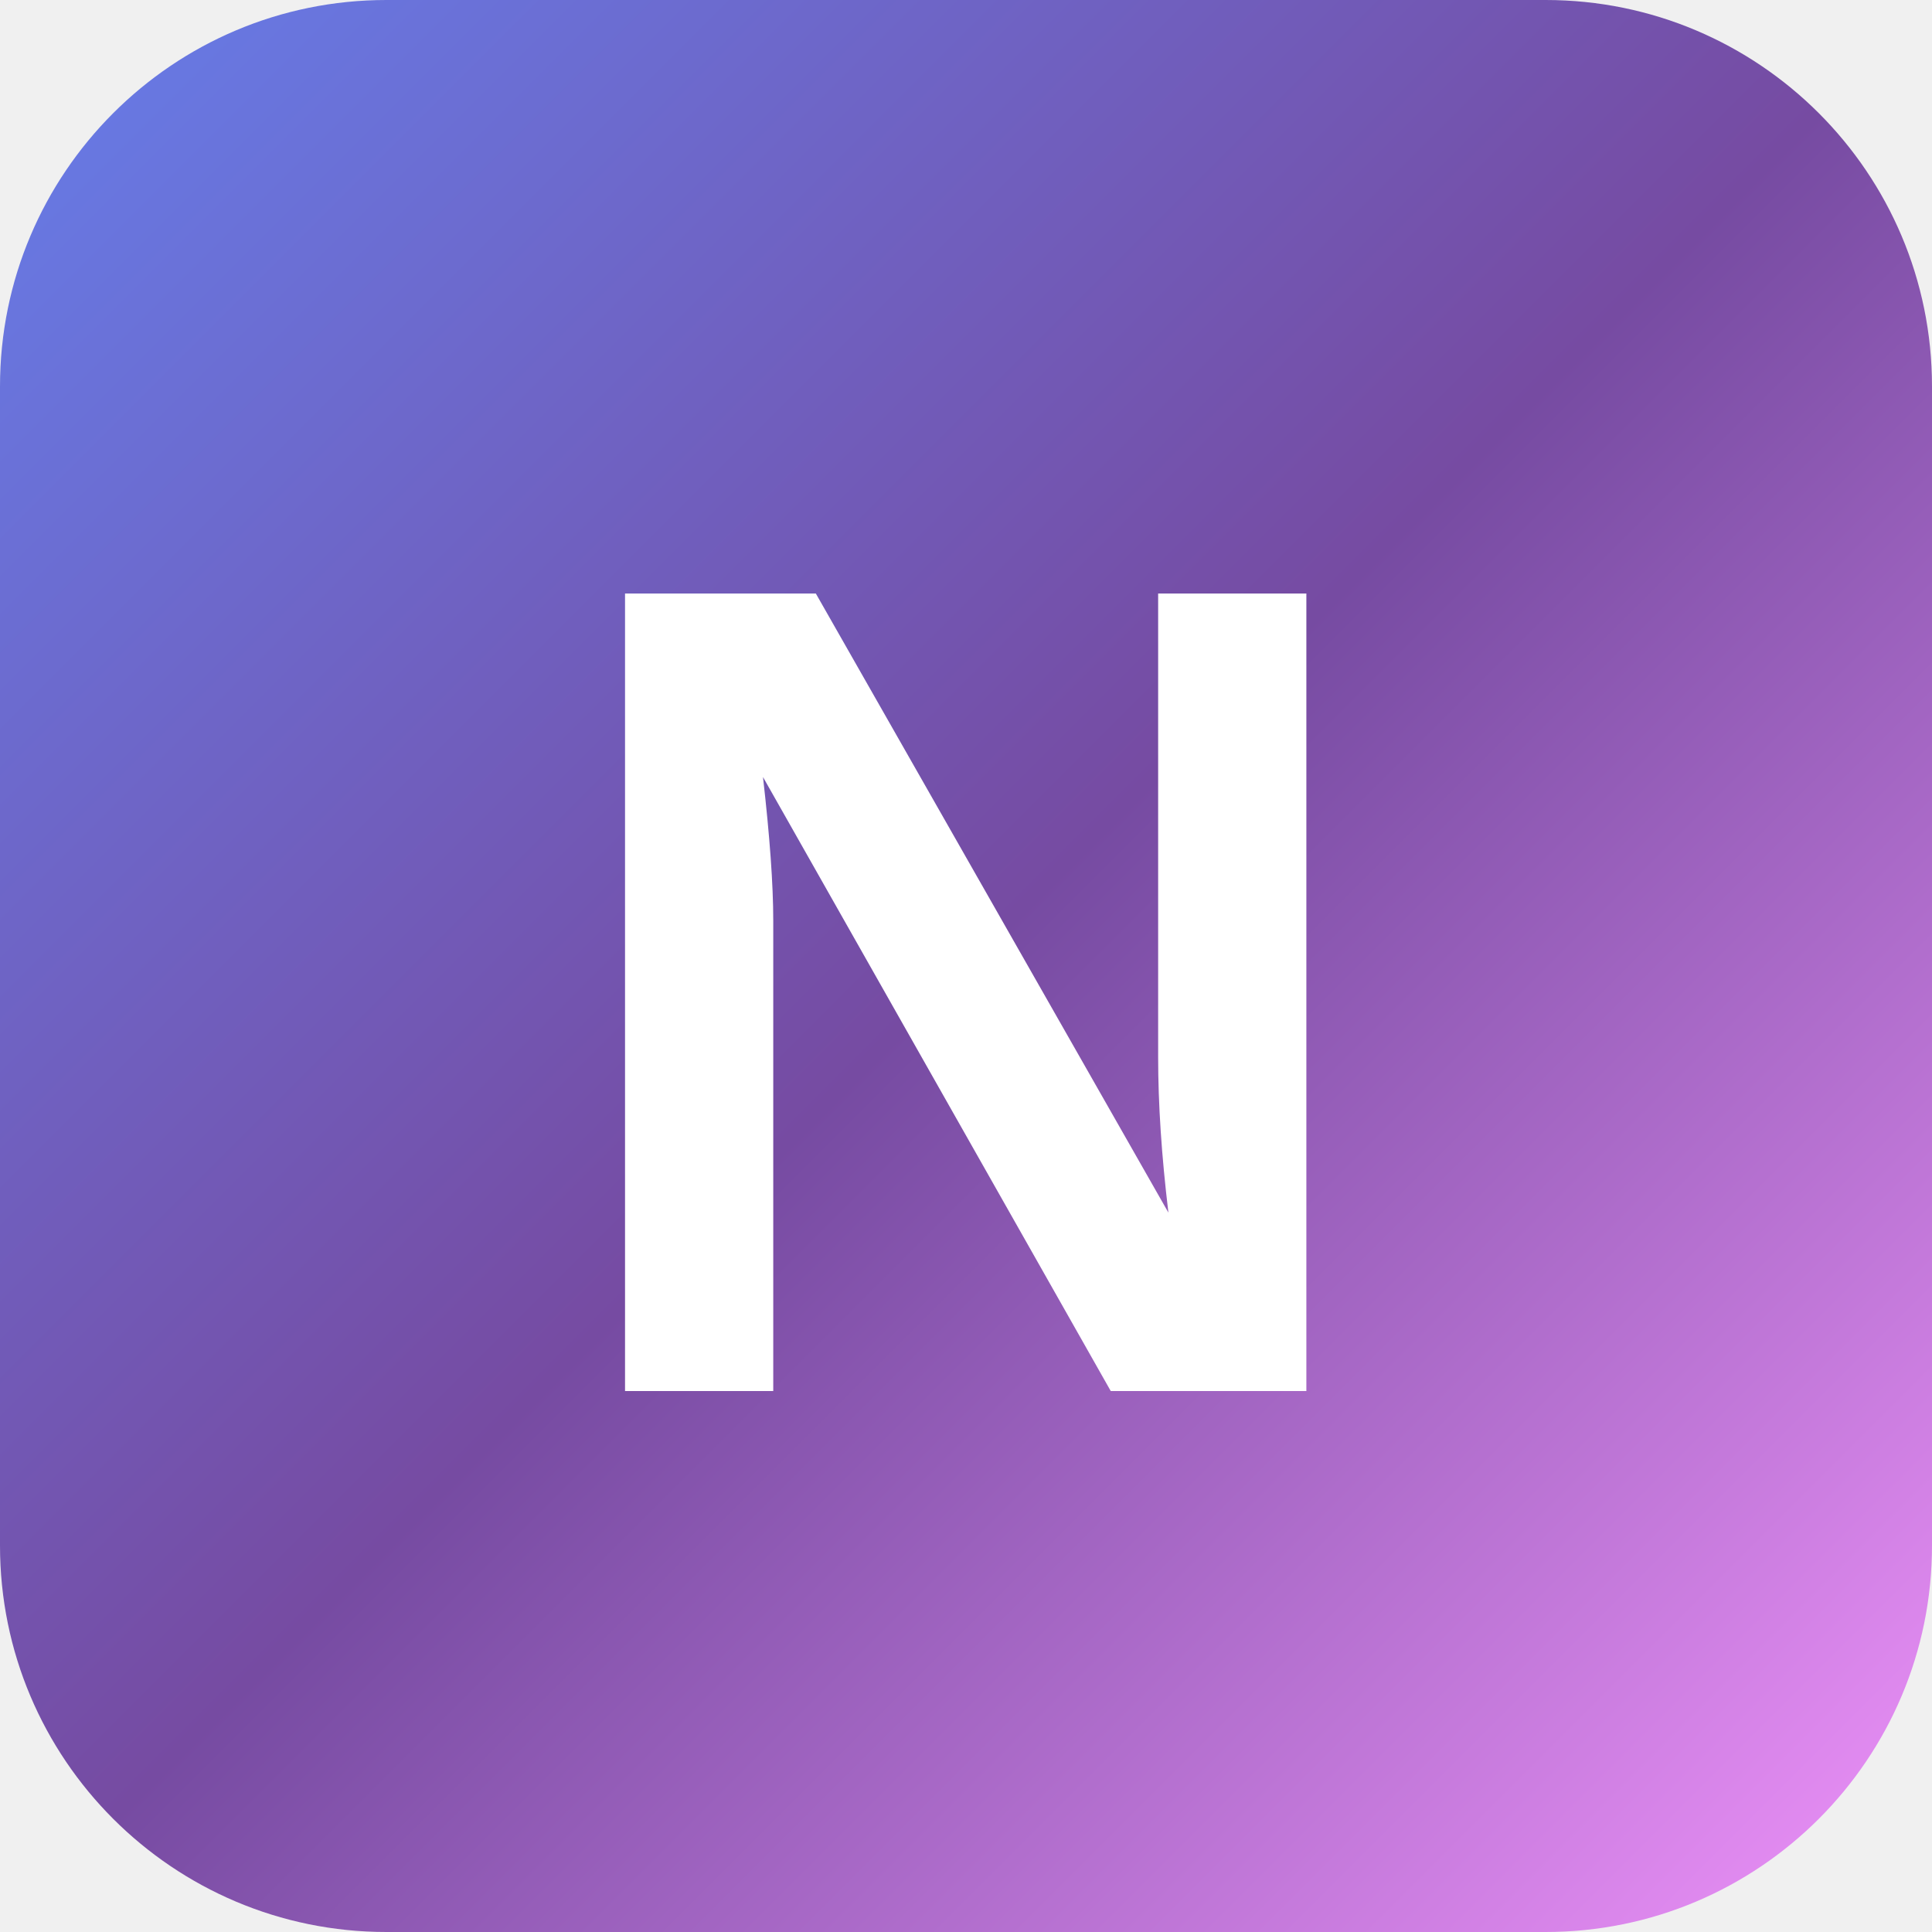
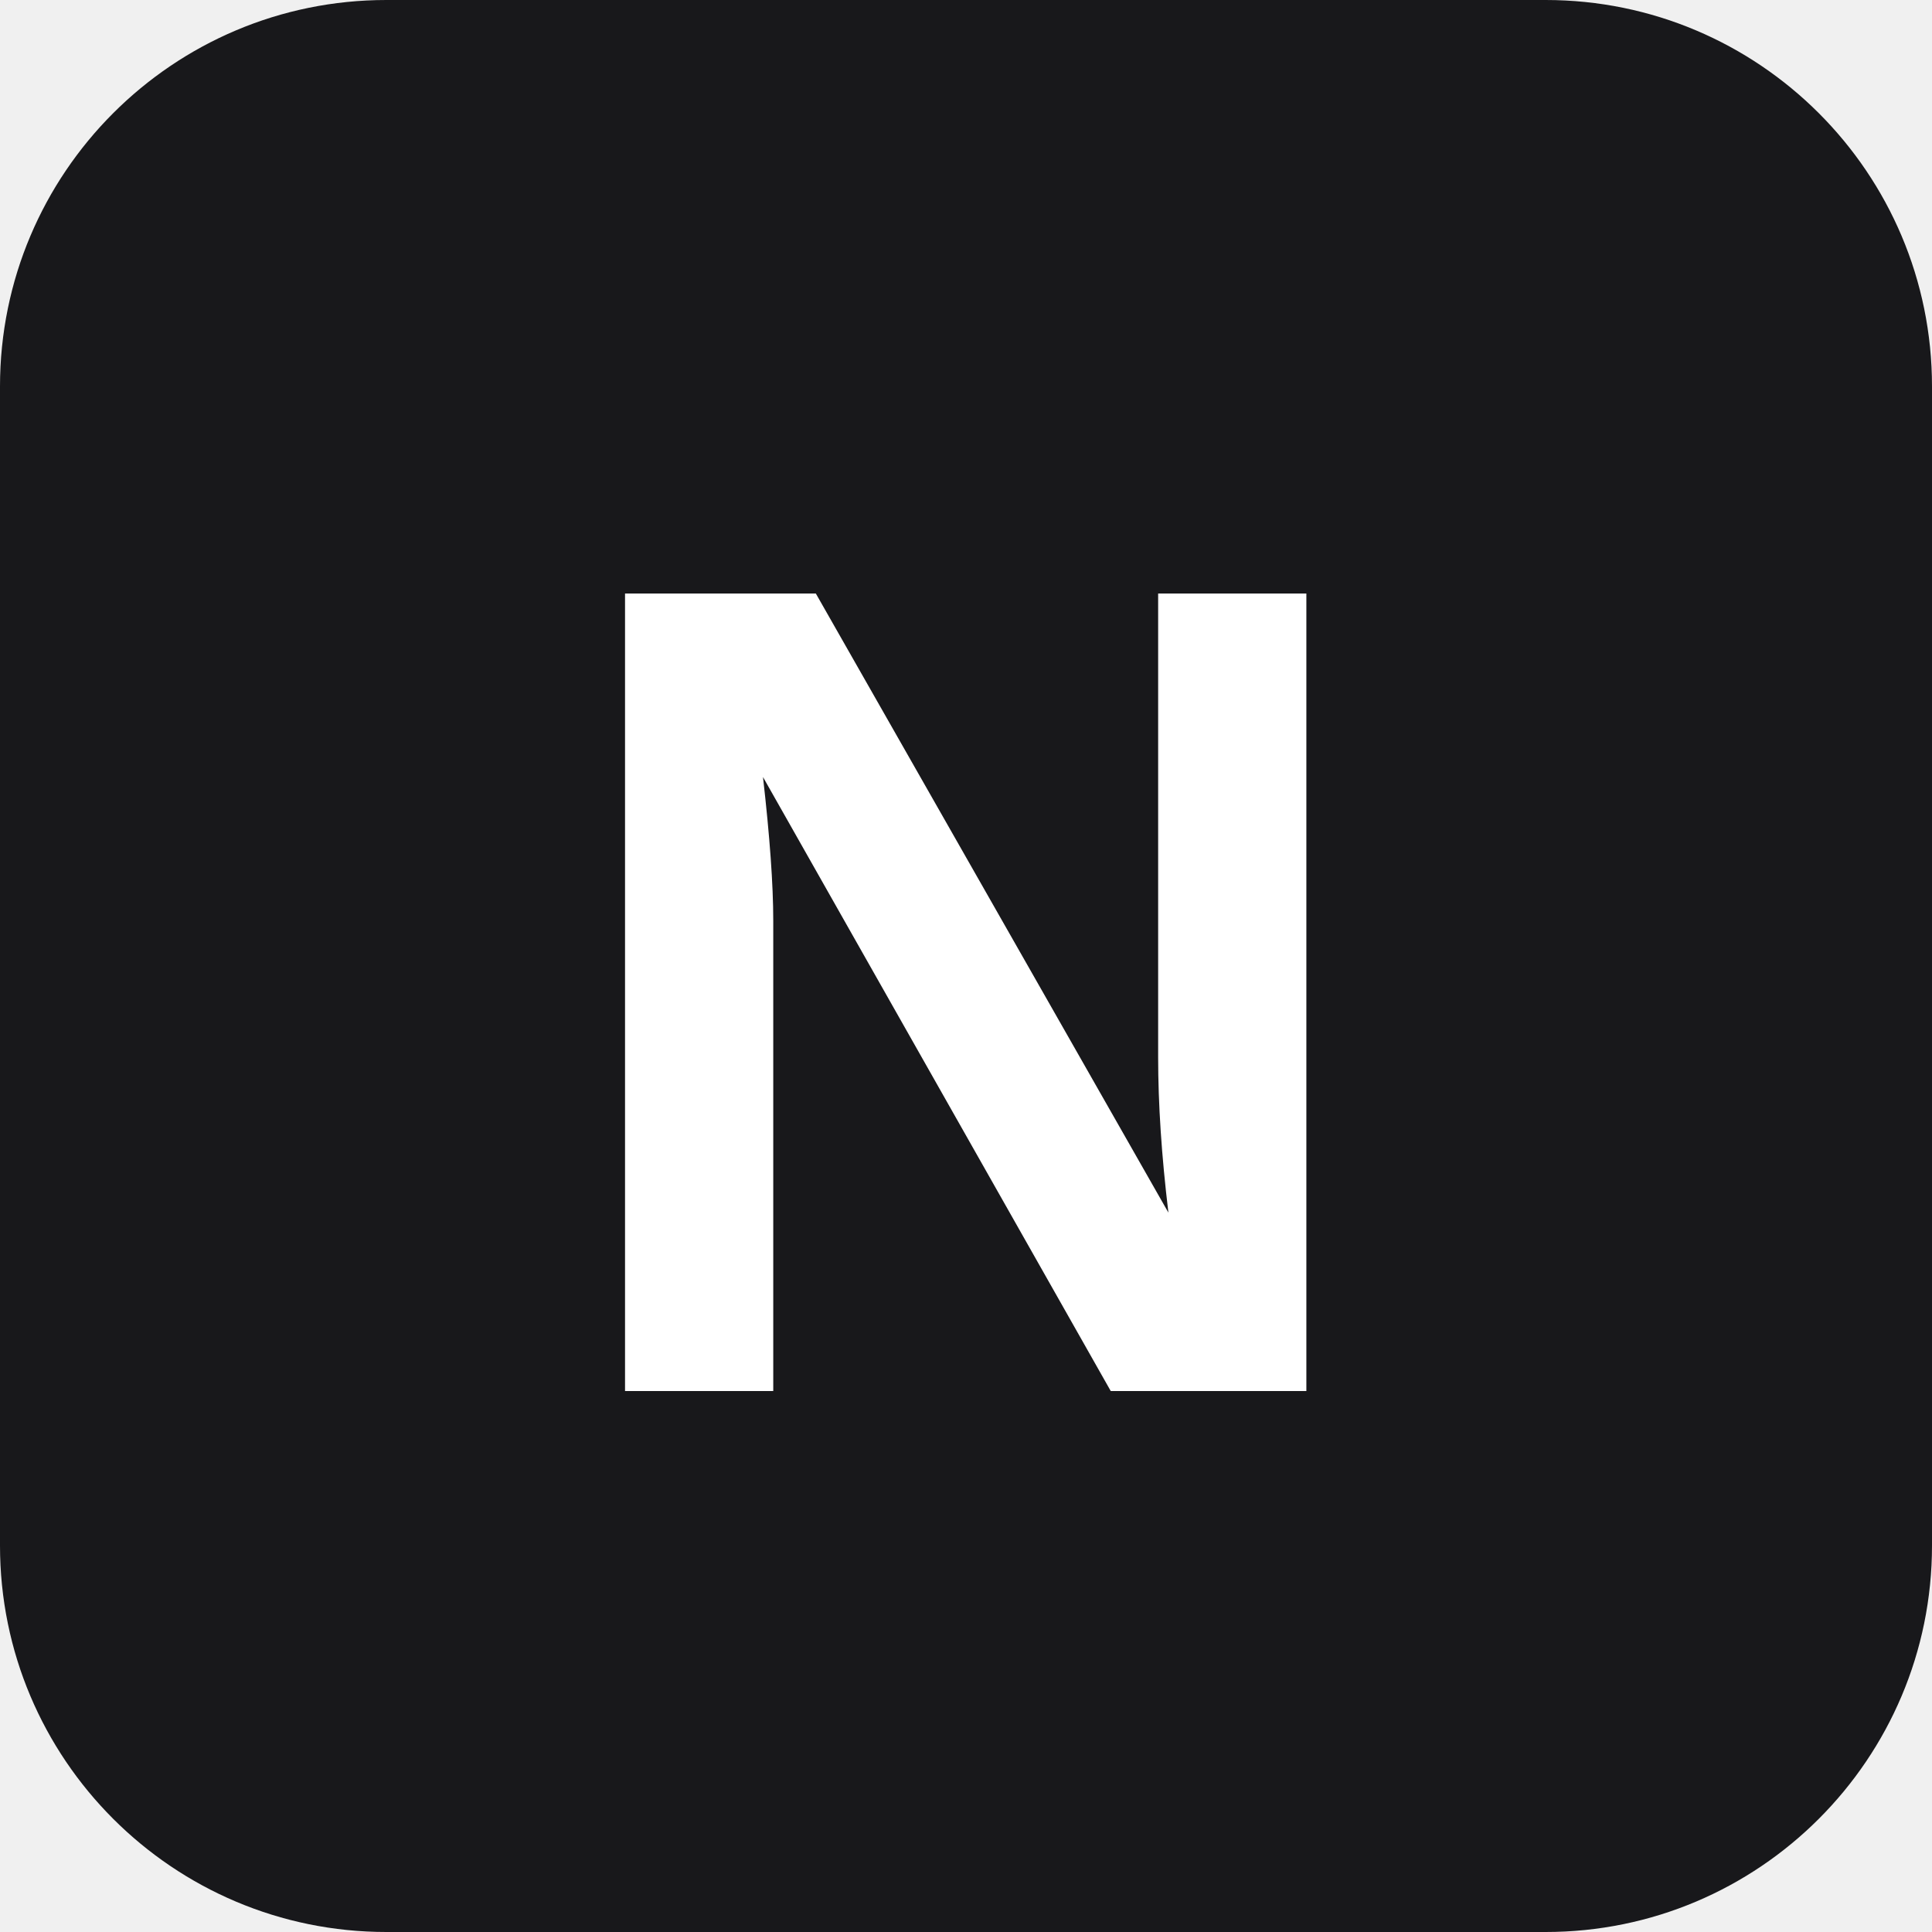
<svg xmlns="http://www.w3.org/2000/svg" viewBox="0 0 100 100">
-   <defs>
-     <linearGradient id="grad1" x1="0%" y1="0%" x2="100%" y2="100%">
-       <stop offset="0%" style="stop-color:#667eea;stop-opacity:1" />
-       <stop offset="50%" style="stop-color:#764ba2;stop-opacity:1" />
-       <stop offset="100%" style="stop-color:#f093fb;stop-opacity:1" />
-     </linearGradient>
-   </defs>
-   <rect width="100" height="100" rx="20" fill="url(#grad1)" />
+   <rect width="100" height="100" rx="20" fill="#18181b" />
  <text x="50" y="72" font-family="Arial, sans-serif" font-size="60" font-weight="bold" fill="white" text-anchor="middle">N</text>
</svg>
